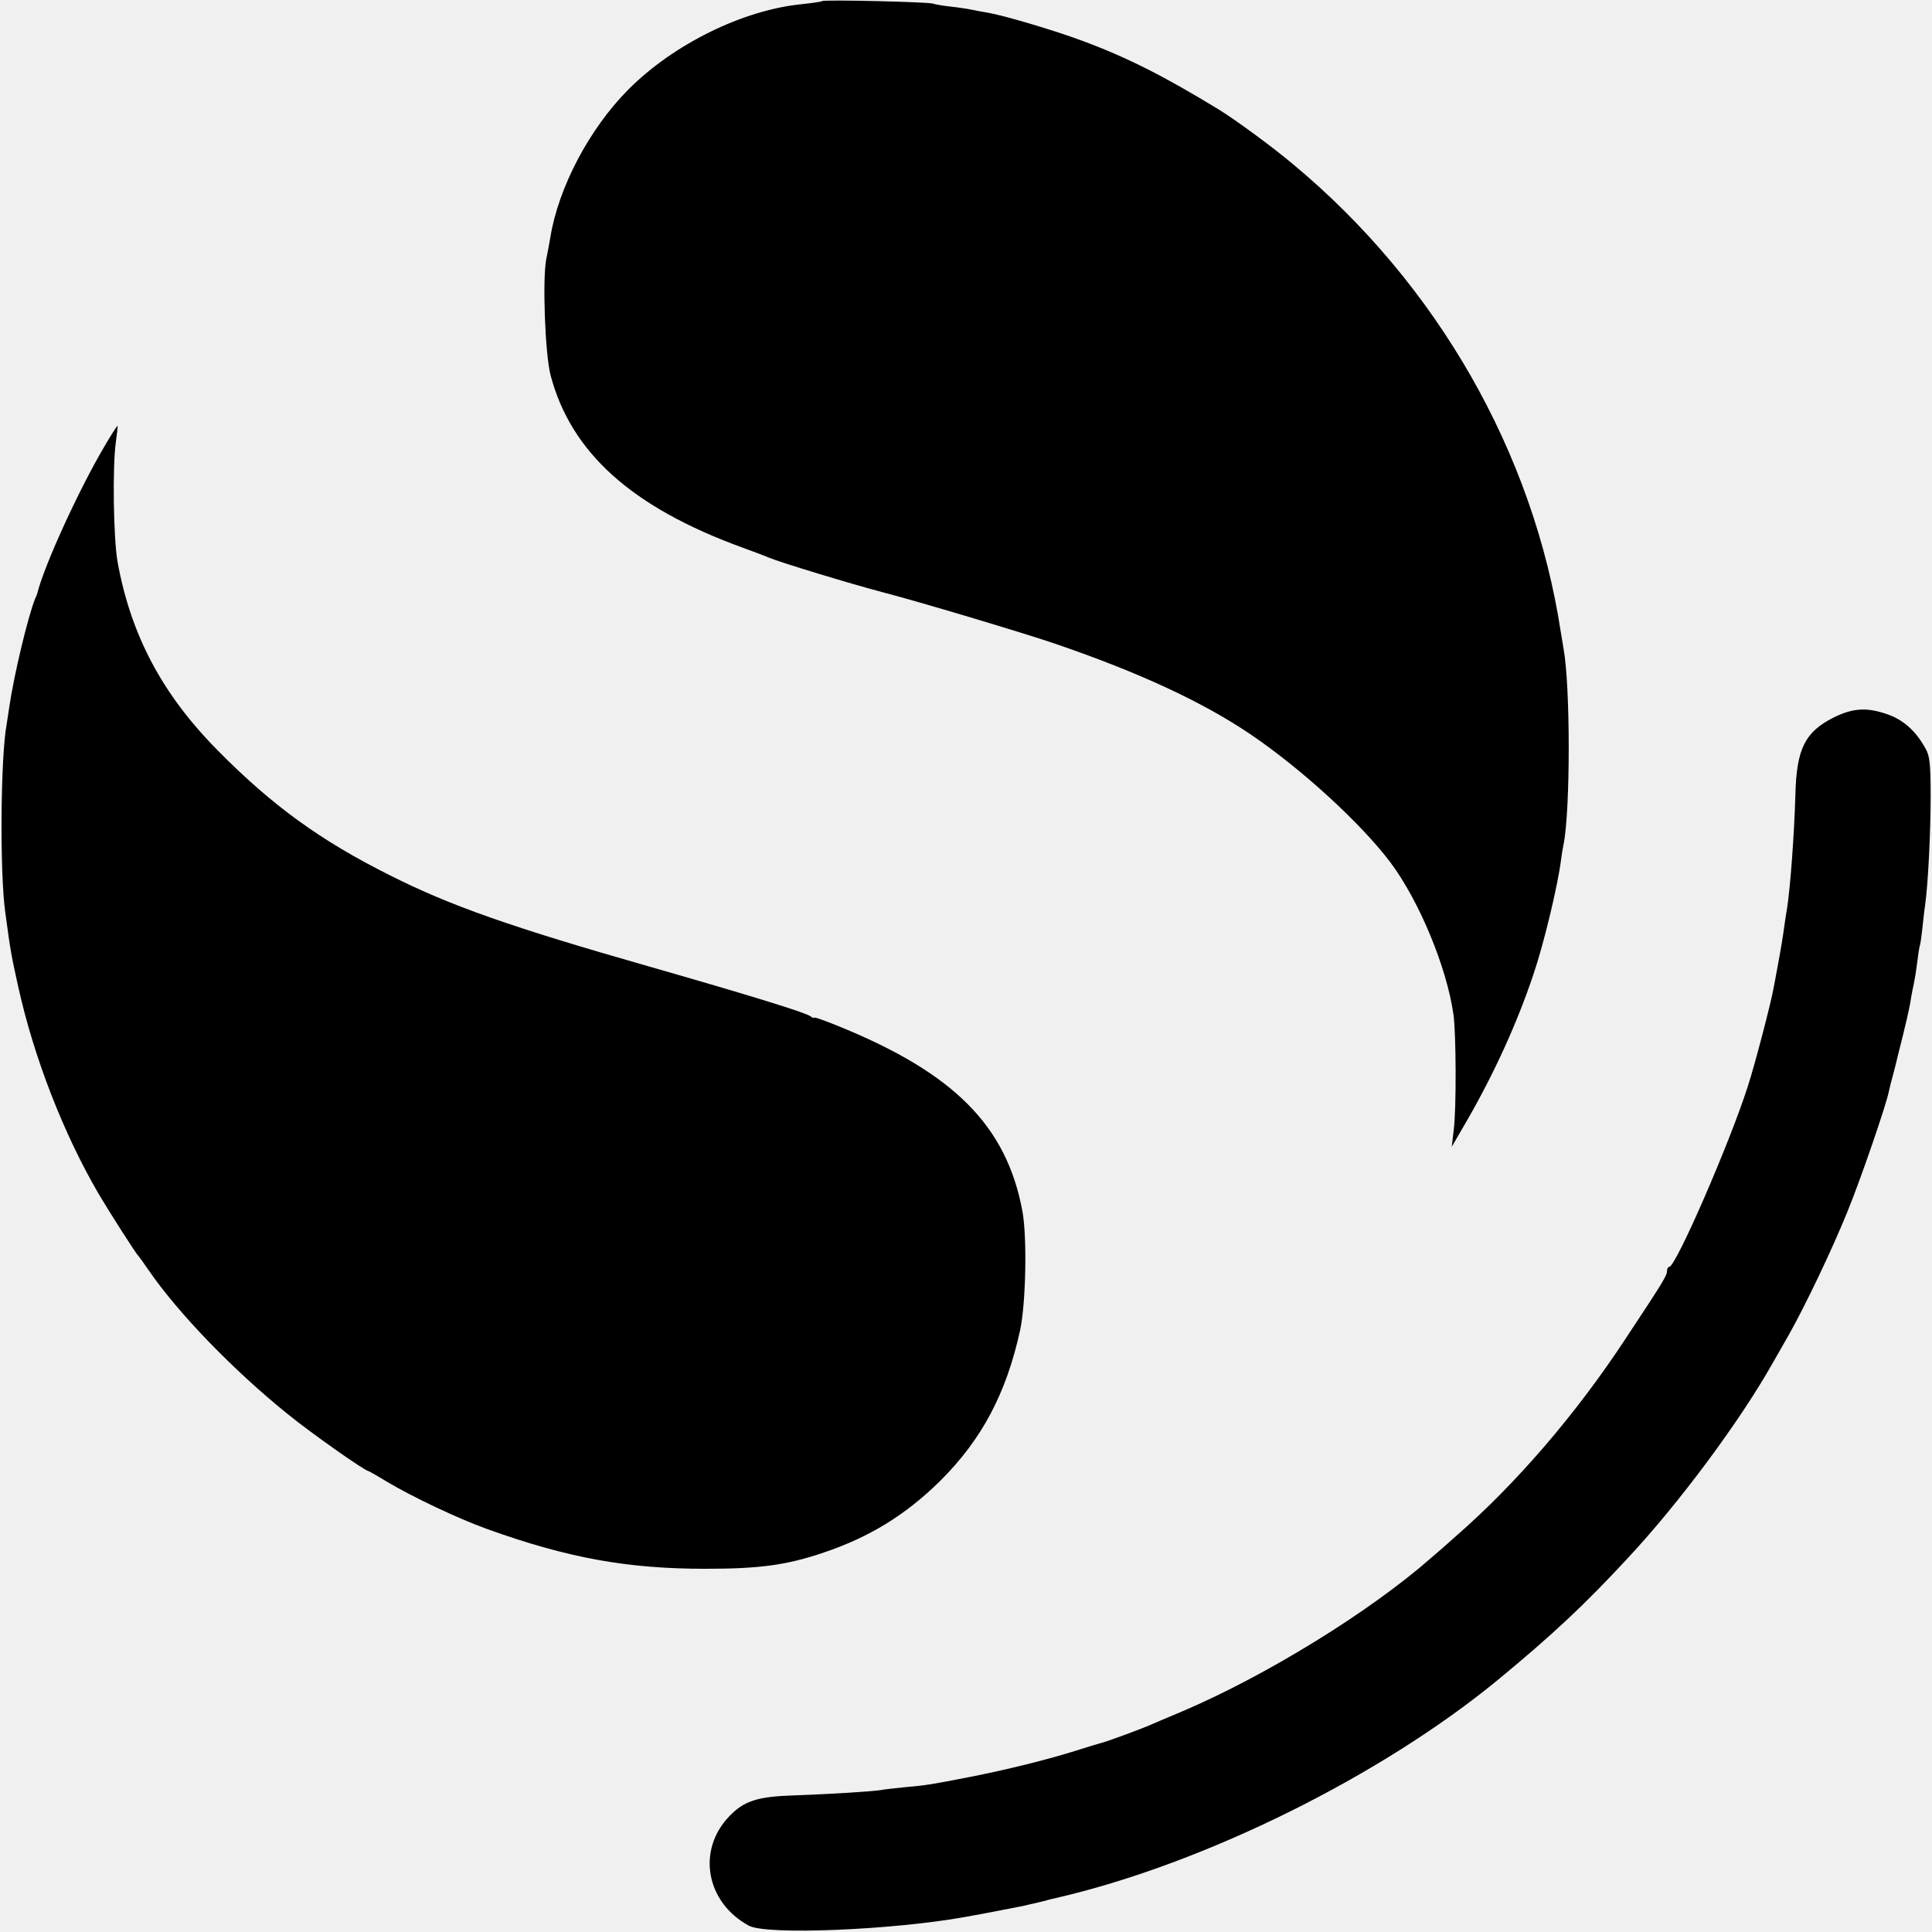
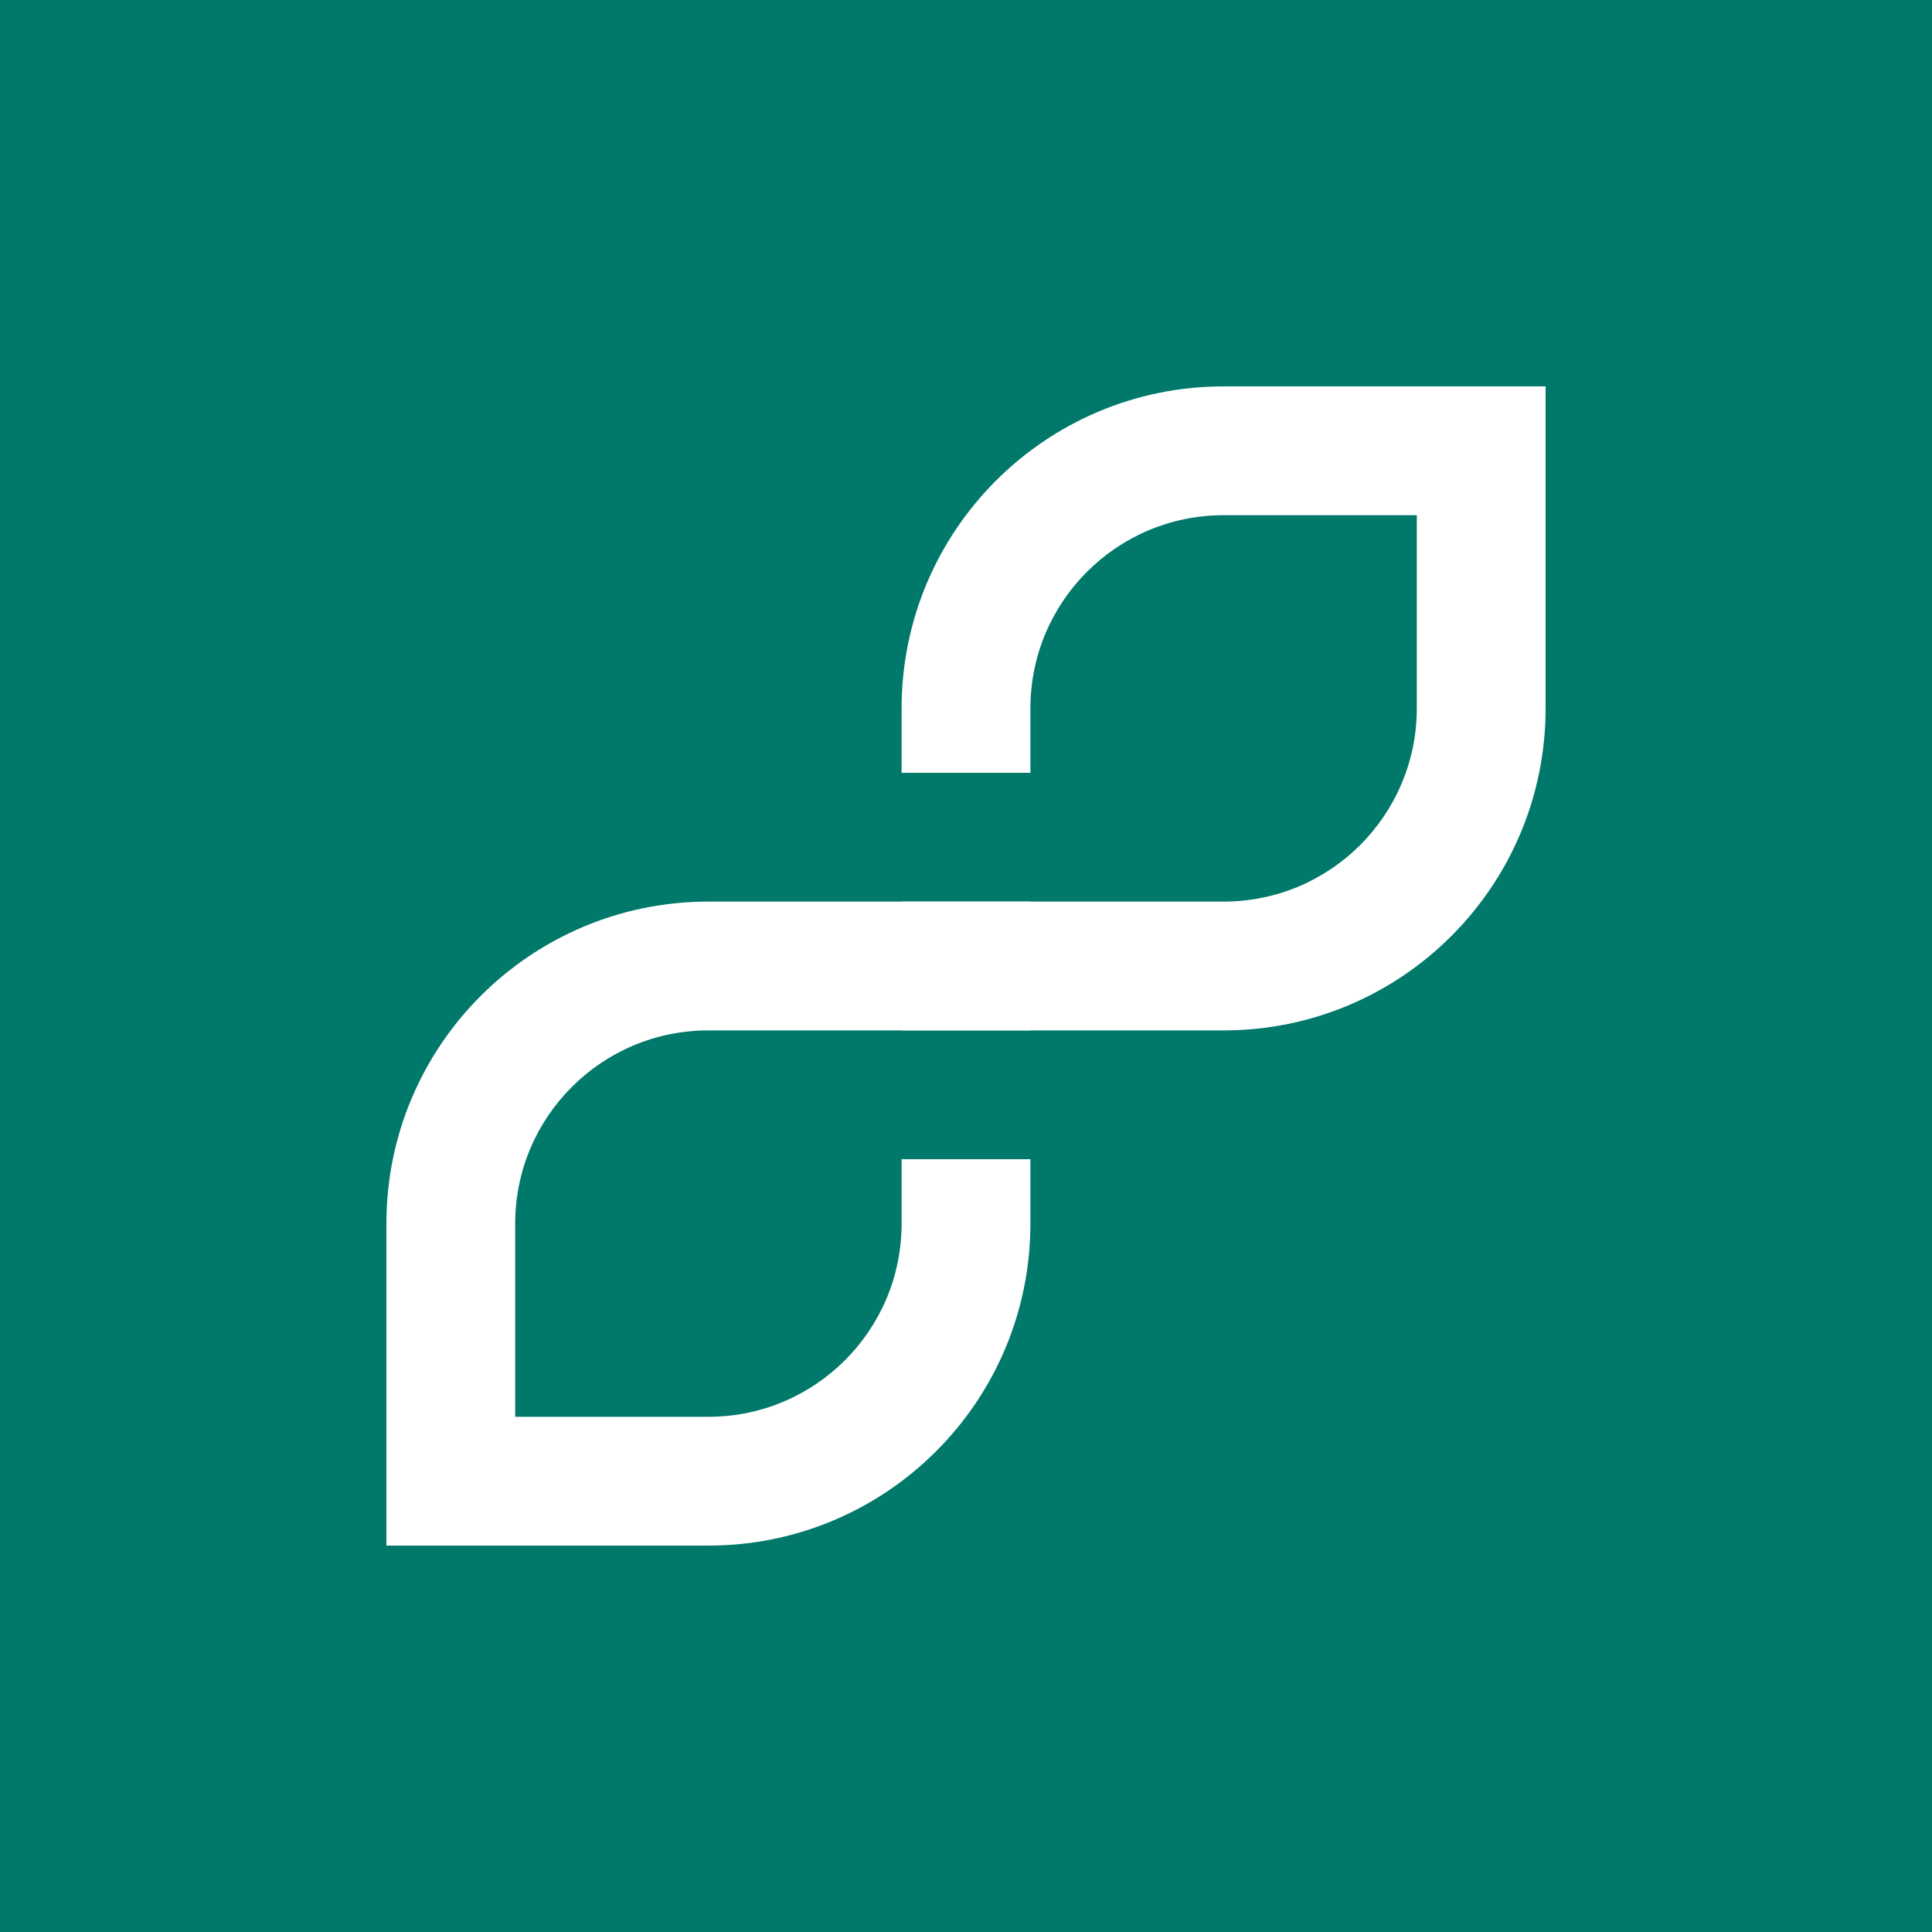
- <svg xmlns="http://www.w3.org/2000/svg" version="1.0" viewBox="0 0 700 700">
-   <path d="M297.9.4c-.2.2-3.5.7-7.3 1.1-21.4 2.1-46.6 14.5-63 31C213.5 46.7 202.3 68 199.4 86c-.3 1.9-1 5.5-1.5 8-1.4 7.3-.4 34.5 1.6 42 7.4 28 29.4 47.8 69.5 62.4 4.1 1.5 8.4 3.1 9.5 3.6 4.2 1.8 30 9.6 41 12.5 12.5 3.2 51.3 14.8 63 18.8 30.3 10.4 53 20.9 70.5 32.7 18.6 12.6 40.1 32.3 50.8 46.5 10.4 13.9 20.4 38 22.8 55 1 6.8 1.1 34.6.1 42l-.7 6 5.8-10c9.6-16.7 17.9-34.9 23.7-52.2 3.8-11.1 8.9-32.3 10.1-41.8.2-1.7.6-4.1.9-5.5 2.5-12.4 2.5-57.4 0-71-.1-.8-.6-3.5-1-6-9.9-65-44.8-126.1-97-169.5-8-6.7-21-16.2-27.2-20-19.7-12-33.1-18.8-49.4-24.8-9.9-3.7-28.1-9.1-34-10.1-1.9-.3-4.5-.8-5.9-1.1-1.4-.3-4.7-.8-7.5-1.1-2.7-.3-5.7-.8-6.5-1.1-1.7-.6-39.5-1.5-40.1-.9zM37.8 161.8c-9.1 15.4-21.7 42.8-24.3 53.2-.1.3-.4 1.2-.8 2-2.6 6.5-7.6 27.4-9.3 38.9-.4 2.5-.8 5.5-1 6.6-2.2 11.7-2.5 53.8-.5 68 2 14.9 2.2 15.6 4.7 27 5.7 25.8 16.5 53.4 29.1 75 4.4 7.4 13.6 21.8 14.4 22.5.3.3 1.9 2.5 3.6 5 10.8 15.8 31 36.6 50.6 52.4 8.9 7.2 28 20.6 29.2 20.6.1 0 3.2 1.7 6.6 3.8 9.4 5.6 25.6 13.3 36.4 17.2 29.2 10.5 50.8 14.4 79 14.4 19.7 0 29.5-1.3 43-5.9 16.6-5.6 29.6-13.6 42.1-25.9 15.2-15.1 24-31.8 29-54.6 2.1-9.8 2.6-33.9.8-43.4-5.8-30.7-24.7-49.7-66.1-66.6-5.1-2.1-9.3-3.6-9.3-3.3 0 .3-.6.1-1.2-.4-1.8-1.4-21.9-7.6-58.9-18.2-49.7-14.2-71.7-21.9-93.7-33-25-12.5-42.6-25.2-62.4-45.3-20-20.2-31.4-41.7-36.2-68.2-1.5-8.5-1.9-34.6-.6-43.6.4-3 .7-5.6.6-5.7-.1-.2-2.3 3.2-4.8 7.5z" />
-   <path d="M664.3 260c-10.3 5.2-13.4 11.3-13.8 28-.4 14.1-1.8 33.2-3 41-.3 1.9-.8 4.8-1 6.5-.5 3.8-1.3 8.6-2.5 15-.5 2.7-1.1 6.1-1.4 7.5-.8 4.8-6.7 27.5-9.3 35.5-6.5 20.4-26.1 65.5-28.5 65.5-.4 0-.8.6-.8 1.4 0 1.7-.9 3.3-15 24.6-17.8 27.1-39.4 52.3-61.4 71.5-3.1 2.8-7.1 6.3-8.9 7.8-22 19.4-59.7 42.7-90.2 55.7-5.5 2.3-10.9 4.6-12 5.1-3.7 1.6-16 6.1-17.5 6.4-.8.2-5.1 1.5-9.5 2.9-10.2 3.2-25.1 6.9-38.5 9.5-13.9 2.7-15 2.9-22.8 3.6-3.7.4-7.8.8-9.2 1.1-3.5.5-17.3 1.4-31.2 1.9-13.3.4-18.2 2-23.5 7.5-11.9 12.3-8.6 31.2 7 39.7 6.3 3.5 52.3 1.6 78.7-3.2 1.4-.3 3.9-.7 5.5-1 2.6-.5 8.2-1.6 15-2.9 1.1-.3 4-.9 6.5-1.5 2.5-.7 5.4-1.4 6.4-1.6 53.2-12.4 117.1-44.1 159.5-79 19.6-16.2 31.1-26.9 47.1-44.2 18.7-20.1 40.4-49.4 52.2-70.3 1.4-2.5 4.1-7.2 6-10.5 5.9-10.5 15.5-30.5 21.2-44.6 4.9-12 14.1-38.8 15-43.6.2-1 .9-3.8 1.6-6.3.7-2.5 1.3-5.2 1.5-6l2-8c.9-3.6 2.1-8.8 2.6-11.5.4-2.8 1.1-6.1 1.4-7.5.3-1.4.8-4.5 1.1-7 .3-2.5.7-5.2.9-6 .3-.8.7-3.8 1-6.5.3-2.8.7-6.6 1-8.5 1.1-7.9 2-26.3 2-39.5 0-11.5-.3-14.6-1.8-17.2-3.3-6.1-7.7-10.2-13.3-12.3-7.7-2.8-12.9-2.6-20.1 1z" />
+ <svg xmlns="http://www.w3.org/2000/svg" width="700" height="700" viewBox="0 0 120 120" fill="none">
+   <rect width="120" height="120" fill="#00796B" />
+   <path fill-rule="evenodd" clip-rule="evenodd" d="M64 48L64 44C64 37.373 69.373 32 76 32L96 32L96 24L76 24C64.954 24 56 32.954 56 44L56 48L64 48Z" fill="white" />
+   <path fill-rule="evenodd" clip-rule="evenodd" d="M88 24L88 44C88 50.627 82.627 56 76 56L56 56L56 64L76 64C87.046 64 96 55.046 96 44L96 24L88 24Z" fill="white" />
+   <path fill-rule="evenodd" clip-rule="evenodd" d="M56 72L56 76C56 82.627 50.627 88 44 88L24 88L24 96L44 96C55.046 96 64 87.046 64 76L64 72L56 72Z" fill="white" />
+   <path fill-rule="evenodd" clip-rule="evenodd" d="M32 96L32 76C32 69.373 37.373 64 44 64L64 64L64 56L44 56C32.954 56 24 64.954 24 76L24 96L32 96Z" fill="white" />
</svg>
